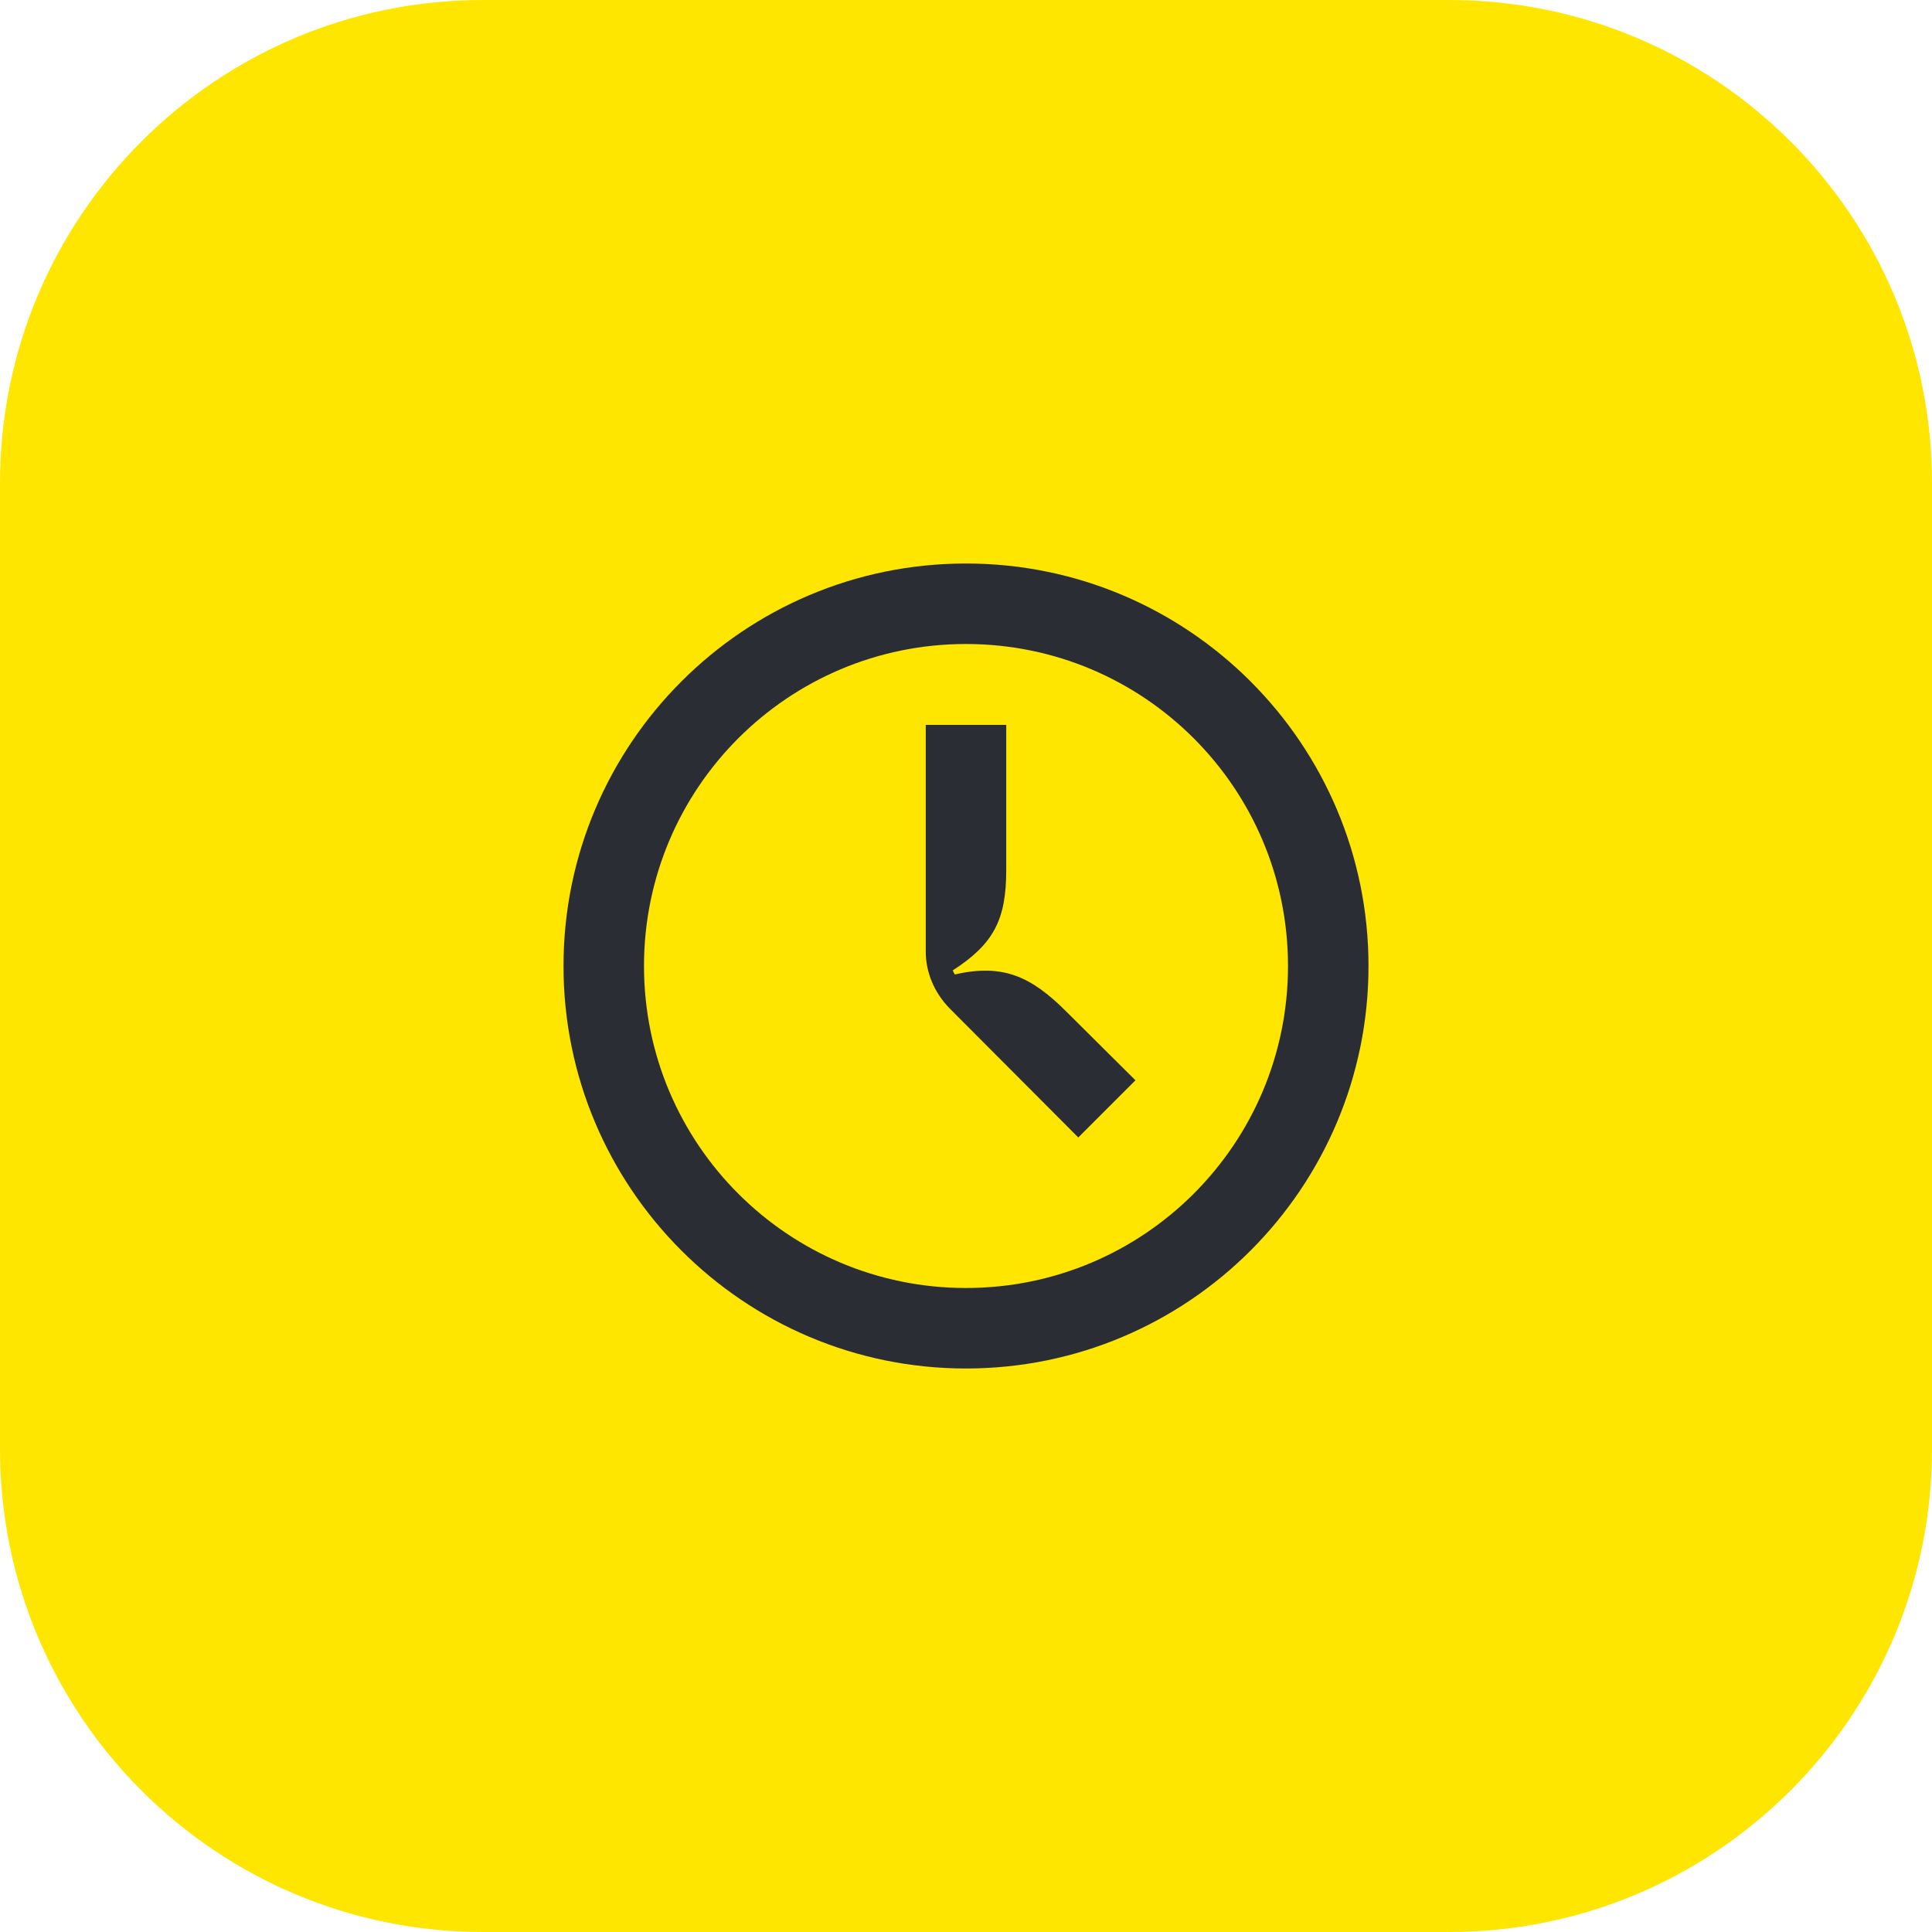
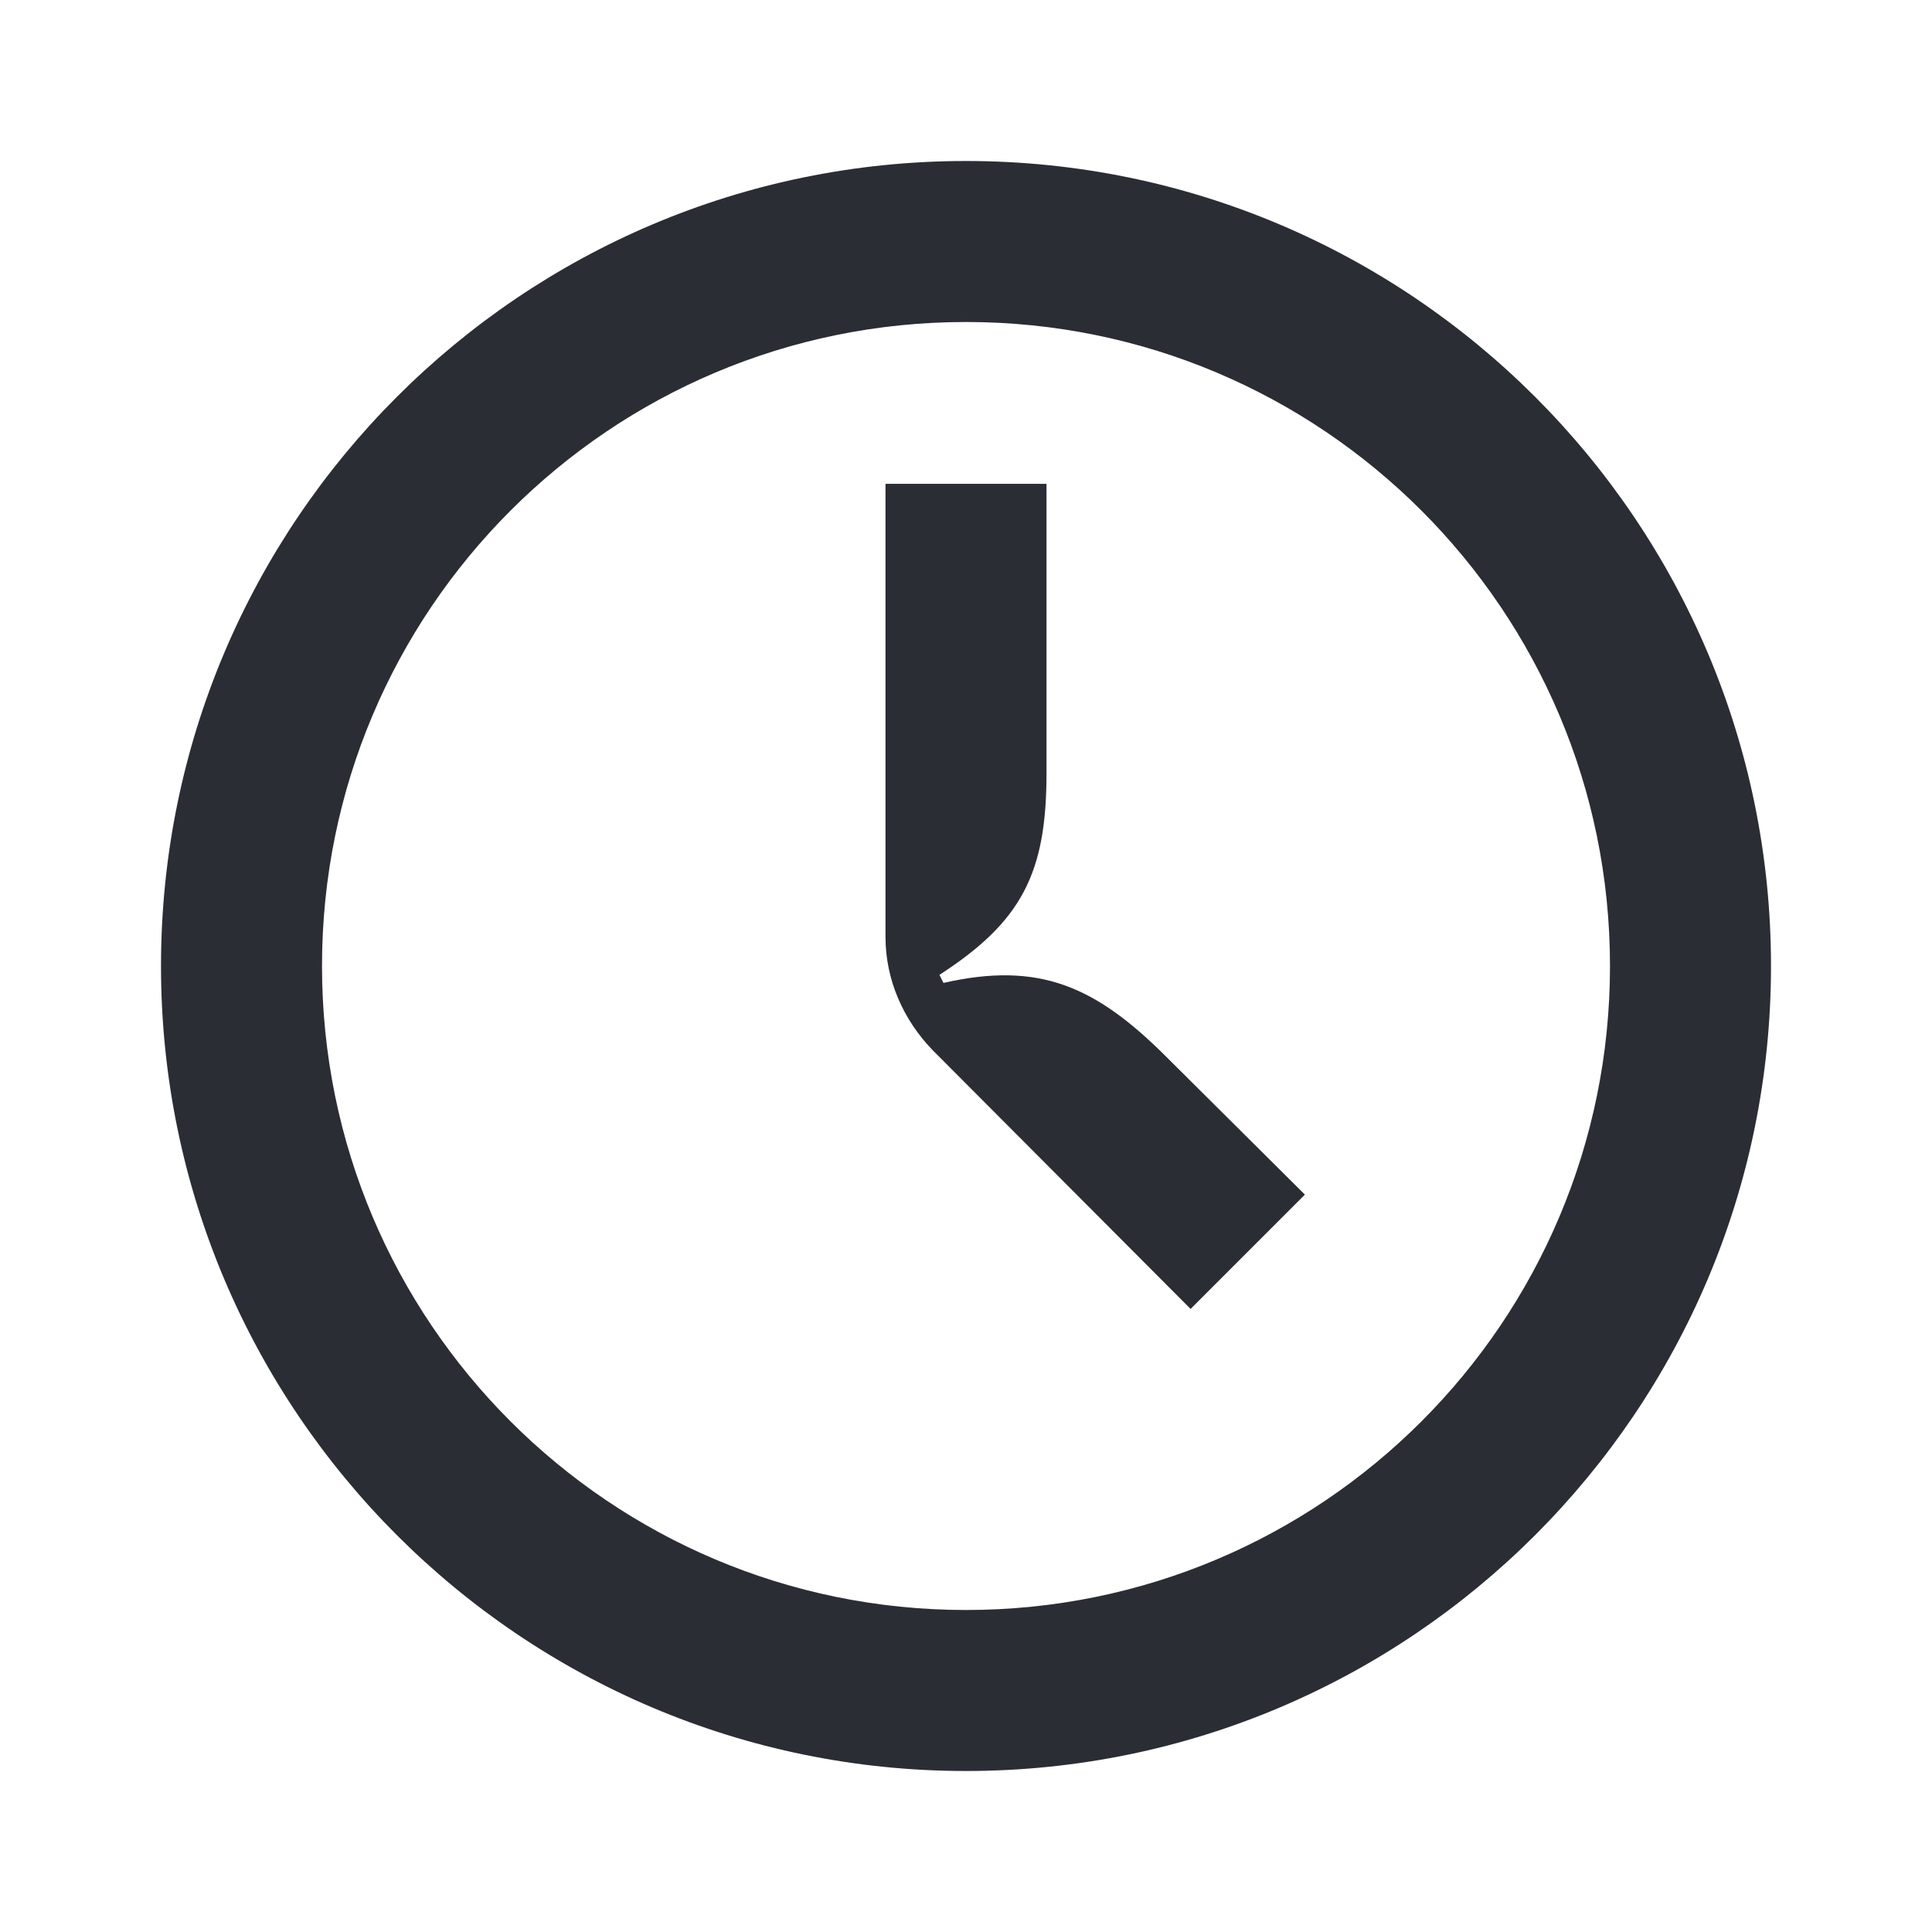
- <svg xmlns="http://www.w3.org/2000/svg" width="48" height="48" viewBox="0 0 48 48" fill="none">
-   <rect width="48" height="48" rx="12" fill="#FEE600" />
-   <path d="M24 32C28.42 32 32 28.42 32 24C32 19.58 28.42 16 24 16C19.58 16 16 19.58 16 24C16 28.42 19.58 32 24 32ZM24 34C18.48 34 14 29.52 14 24C14 18.48 18.48 14 24 14C29.52 14 34 18.48 34 24C34 29.52 29.52 34 24 34ZM23.72 24.21C24.91 23.94 25.61 24.25 26.49 25.13L28.21 26.84L26.79 28.26L23.59 25.05C23.22 24.67 23 24.17 23 23.64V18.01H25V21.61C25 22.85 24.69 23.45 23.67 24.11L23.72 24.21Z" fill="#2B2D34" />
+ <svg xmlns="http://www.w3.org/2000/svg" width="24" height="24" viewBox="0 0 24 24" fill="none">
+   <g id="history">
+     <path id="Vector" d="M12 20C16.42 20 20 16.42 20 12C20 7.58 16.42 4 12 4C7.58 4 4 7.58 4 12C4 16.42 7.58 20 12 20ZM12 22C6.48 22 2 17.52 2 12C2 6.48 6.48 2 12 2C17.52 2 22 6.48 22 12C22 17.52 17.52 22 12 22ZM11.72 12.21C12.91 11.94 13.61 12.25 14.49 13.13L16.21 14.84L14.79 16.26L11.59 13.05C11.22 12.67 11 12.17 11 11.64V6.01H13V9.61C13 10.85 12.69 11.45 11.67 12.11L11.72 12.21Z" fill="#2B2D34" />
+   </g>
</svg>
